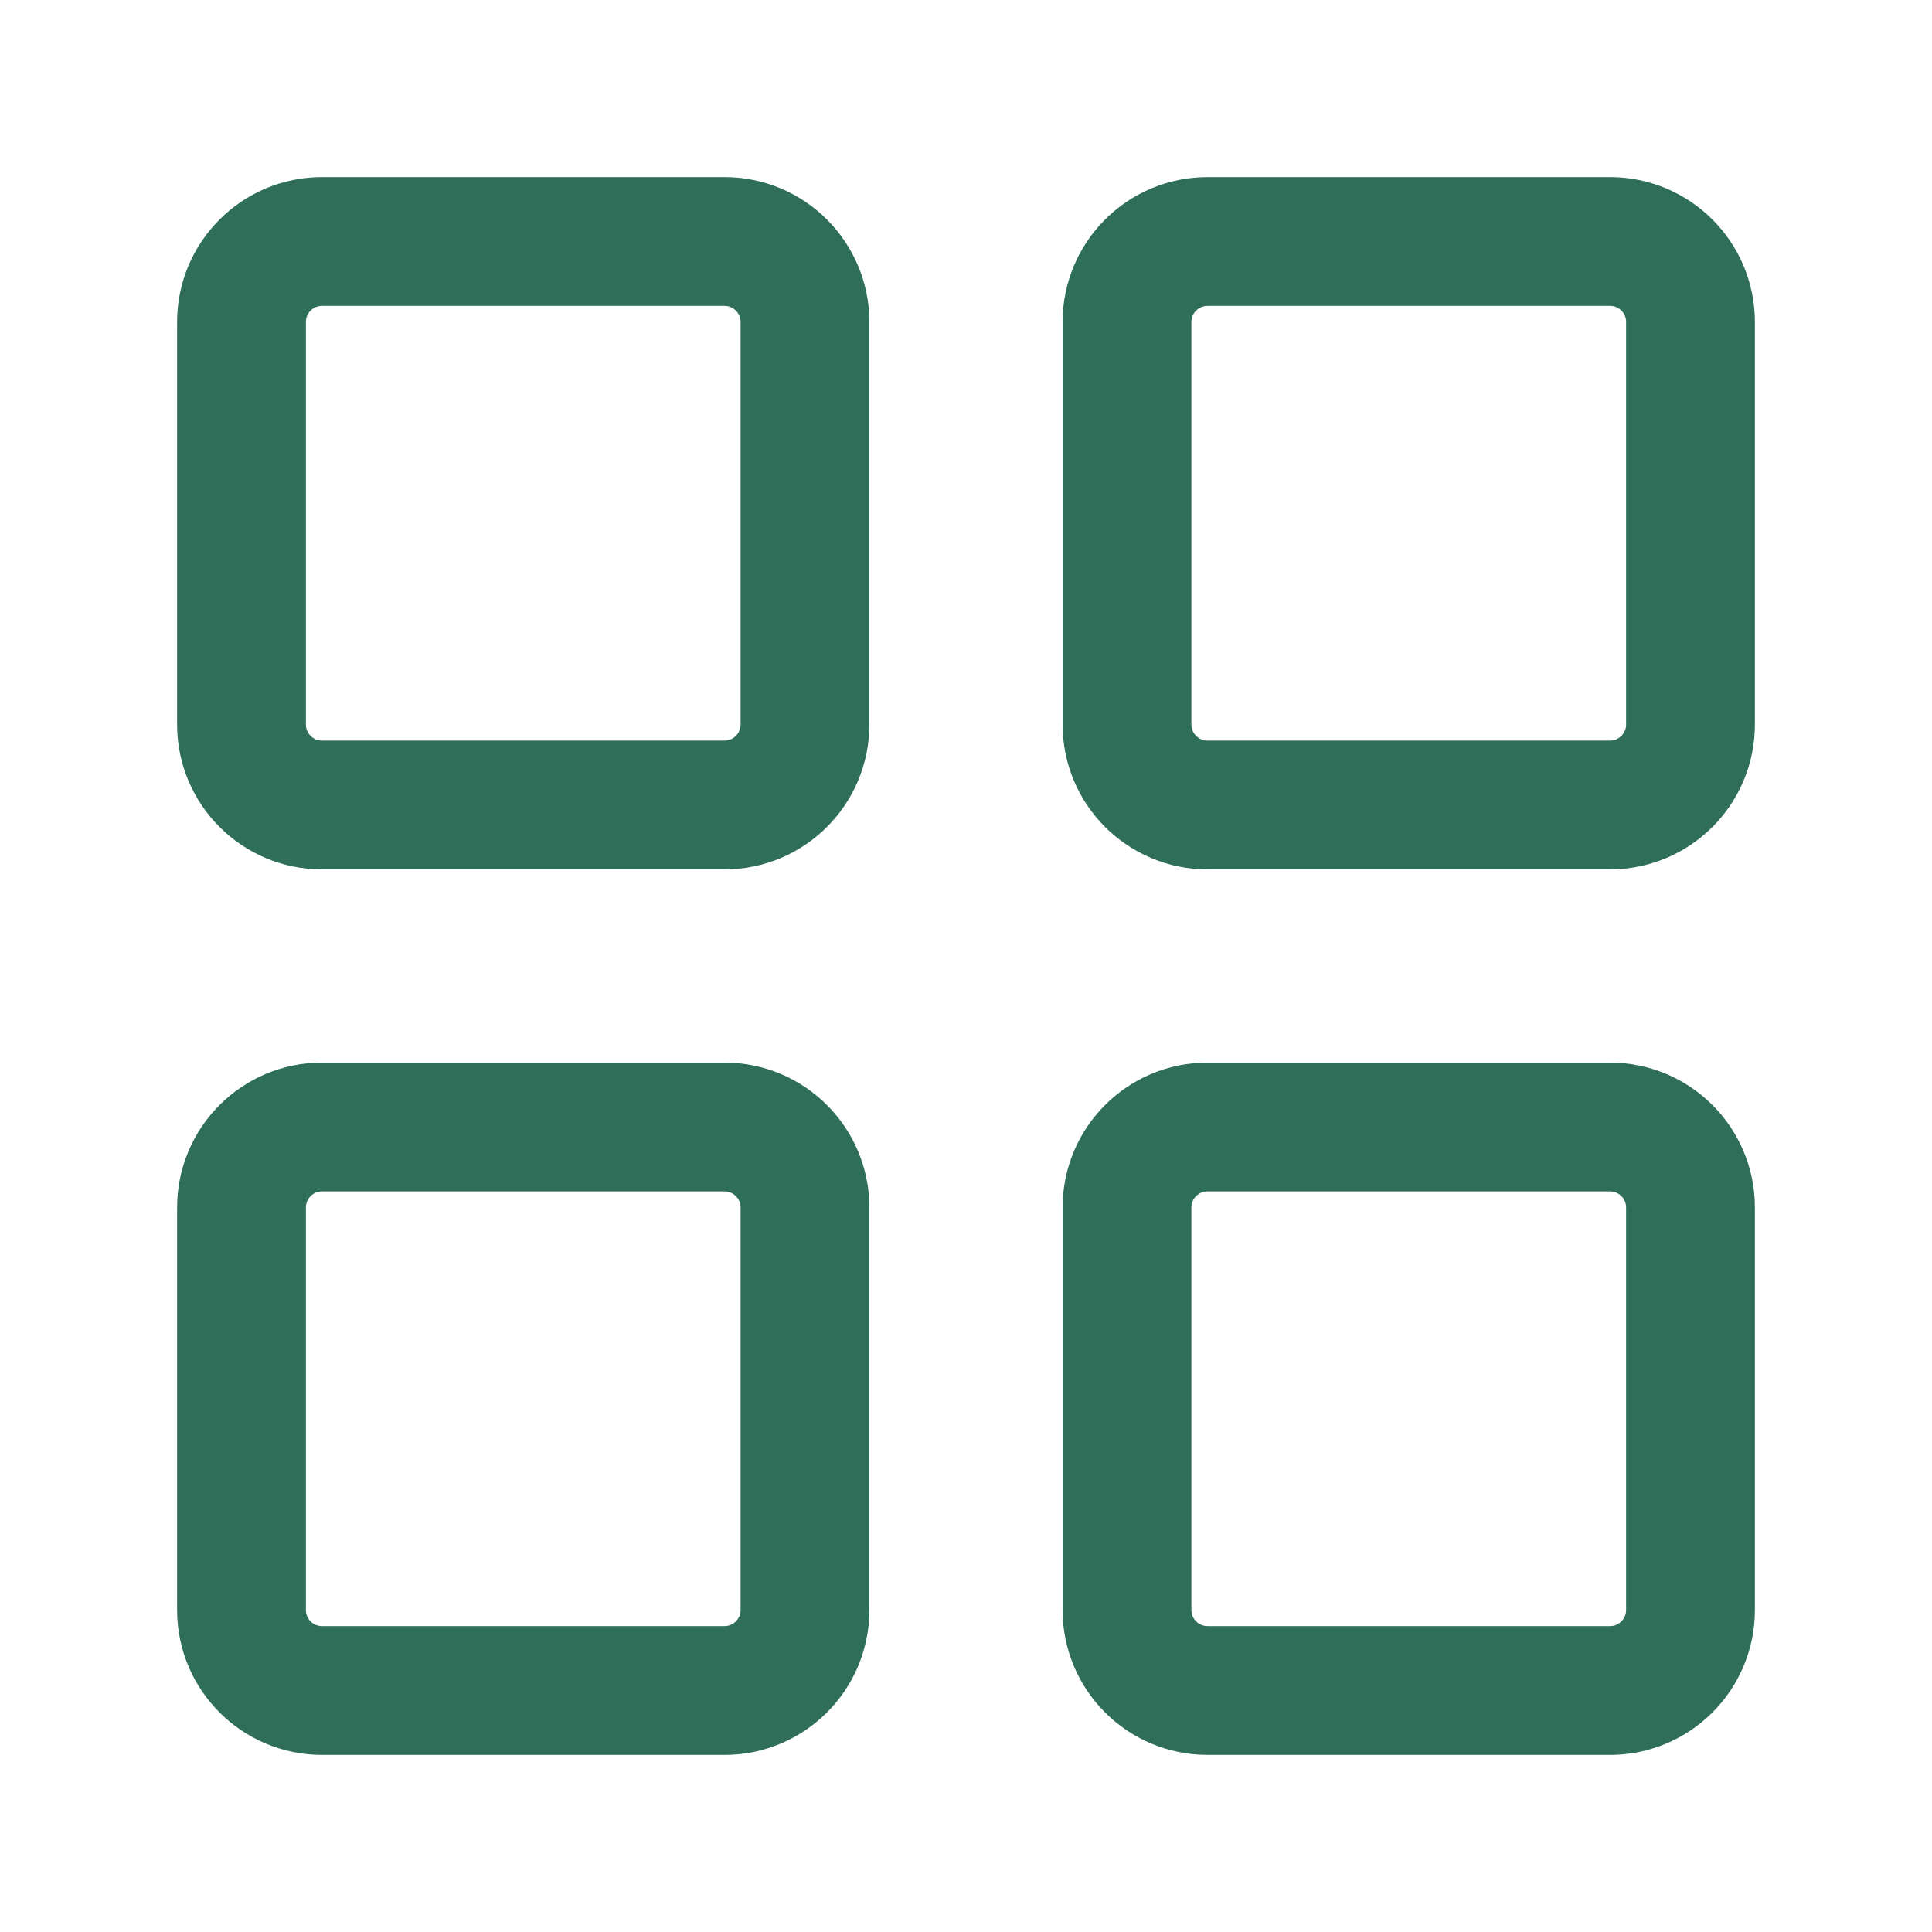
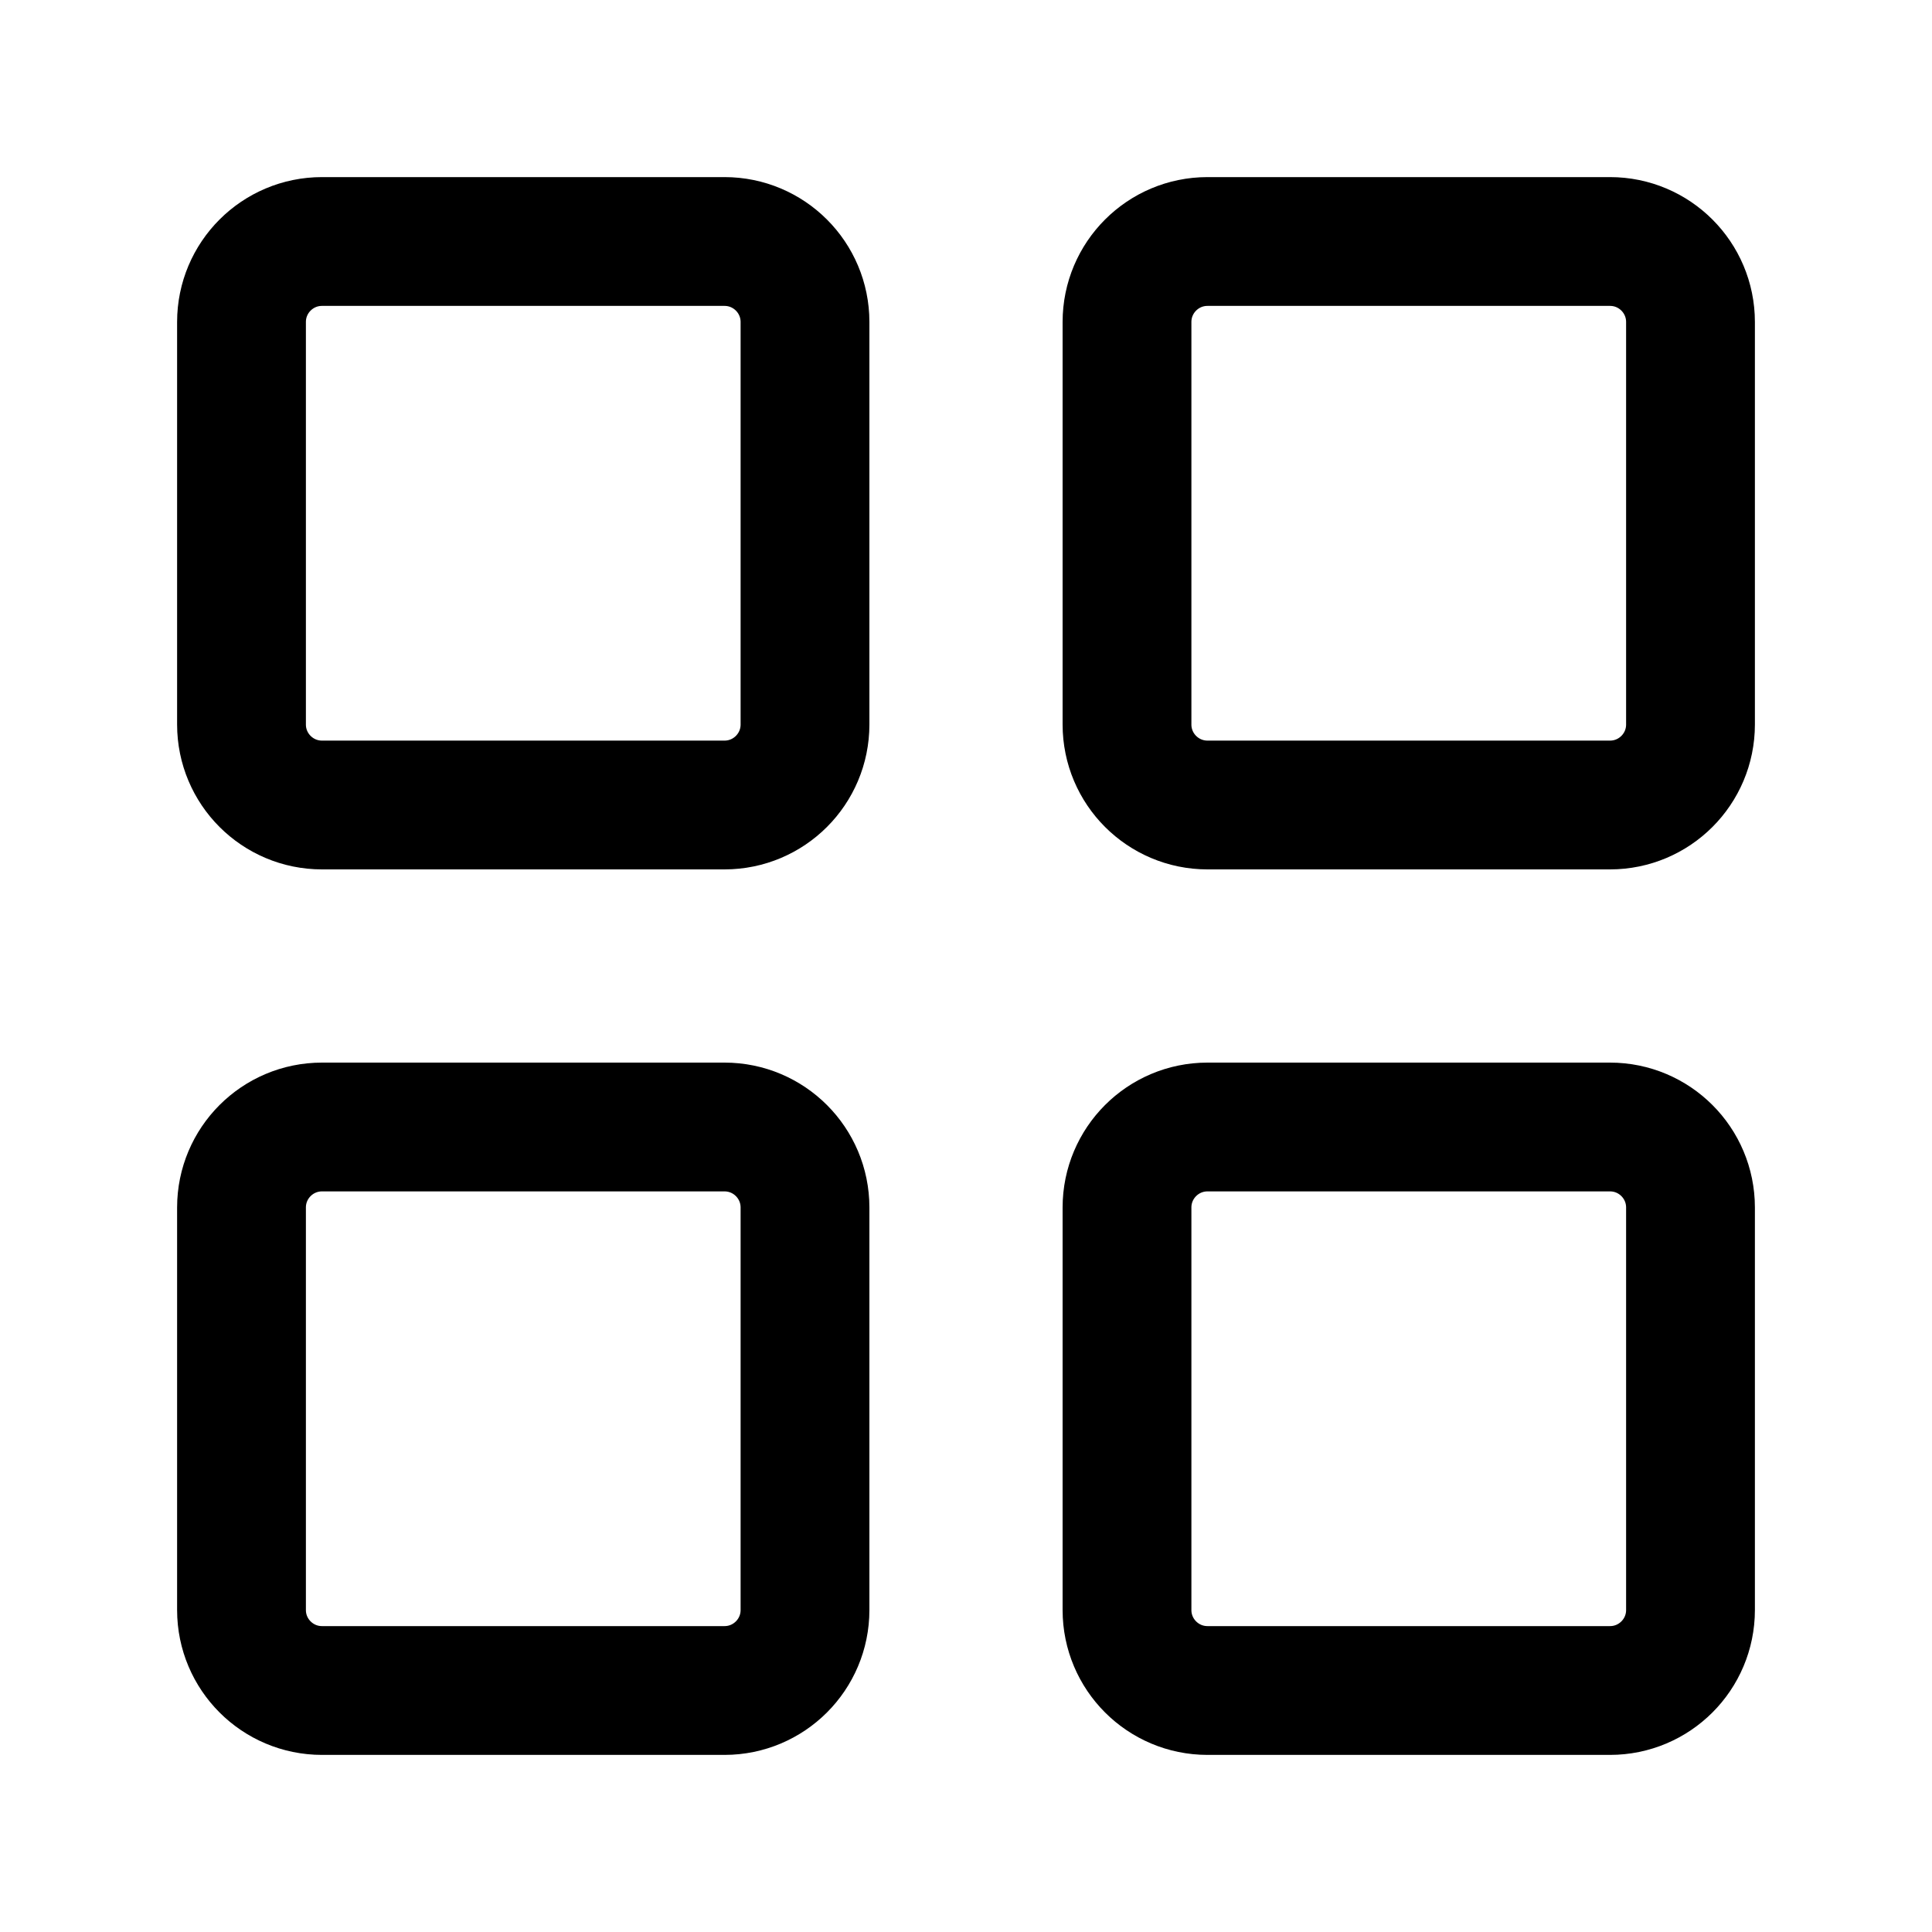
- <svg xmlns="http://www.w3.org/2000/svg" width="24" height="24" viewBox="0 0 24 24" fill="none" stroke="#2F6F59" stroke-width="1.6" stroke-linecap="round" stroke-linejoin="round">
+ <svg xmlns="http://www.w3.org/2000/svg" width="24" height="24" viewBox="0 0 24 24" fill="none" stroke="currentColor" stroke-width="1.6" stroke-linecap="round" stroke-linejoin="round">
  <rect x="3" y="3" width="7" height="7" rx="1" />
  <rect x="14" y="3" width="7" height="7" rx="1" />
  <rect x="3" y="14" width="7" height="7" rx="1" />
  <rect x="14" y="14" width="7" height="7" rx="1" />
</svg>
